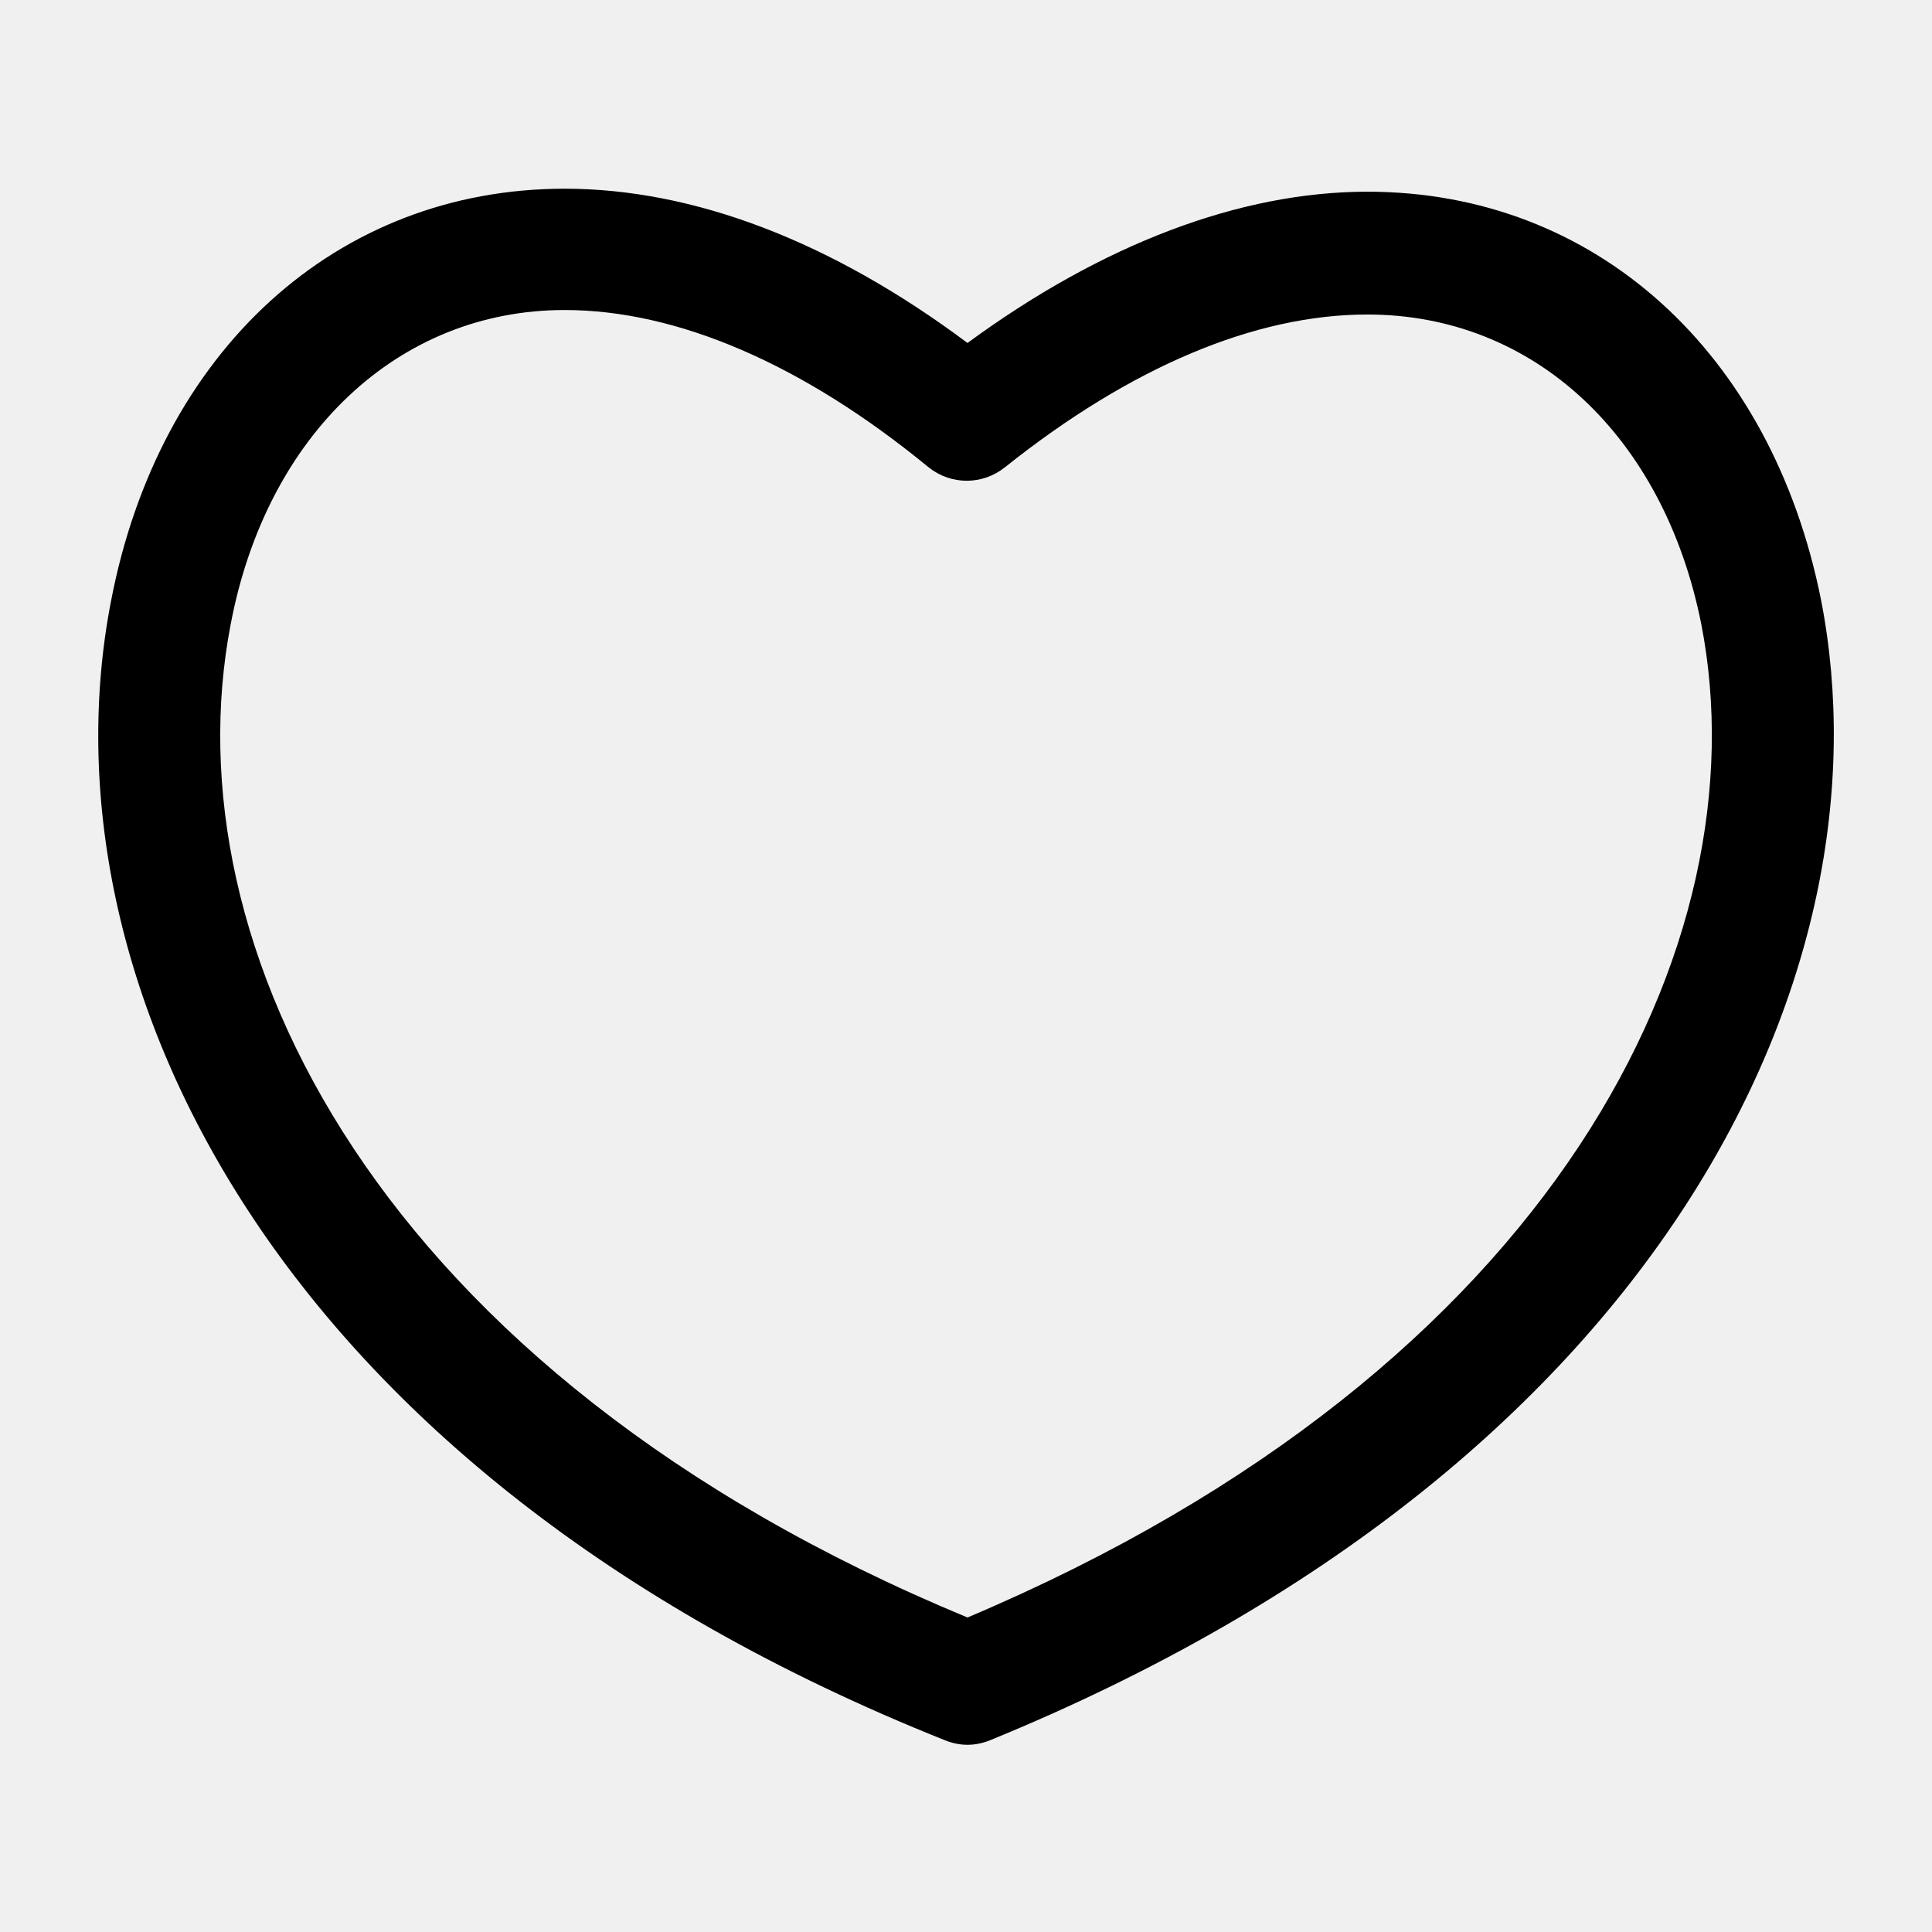
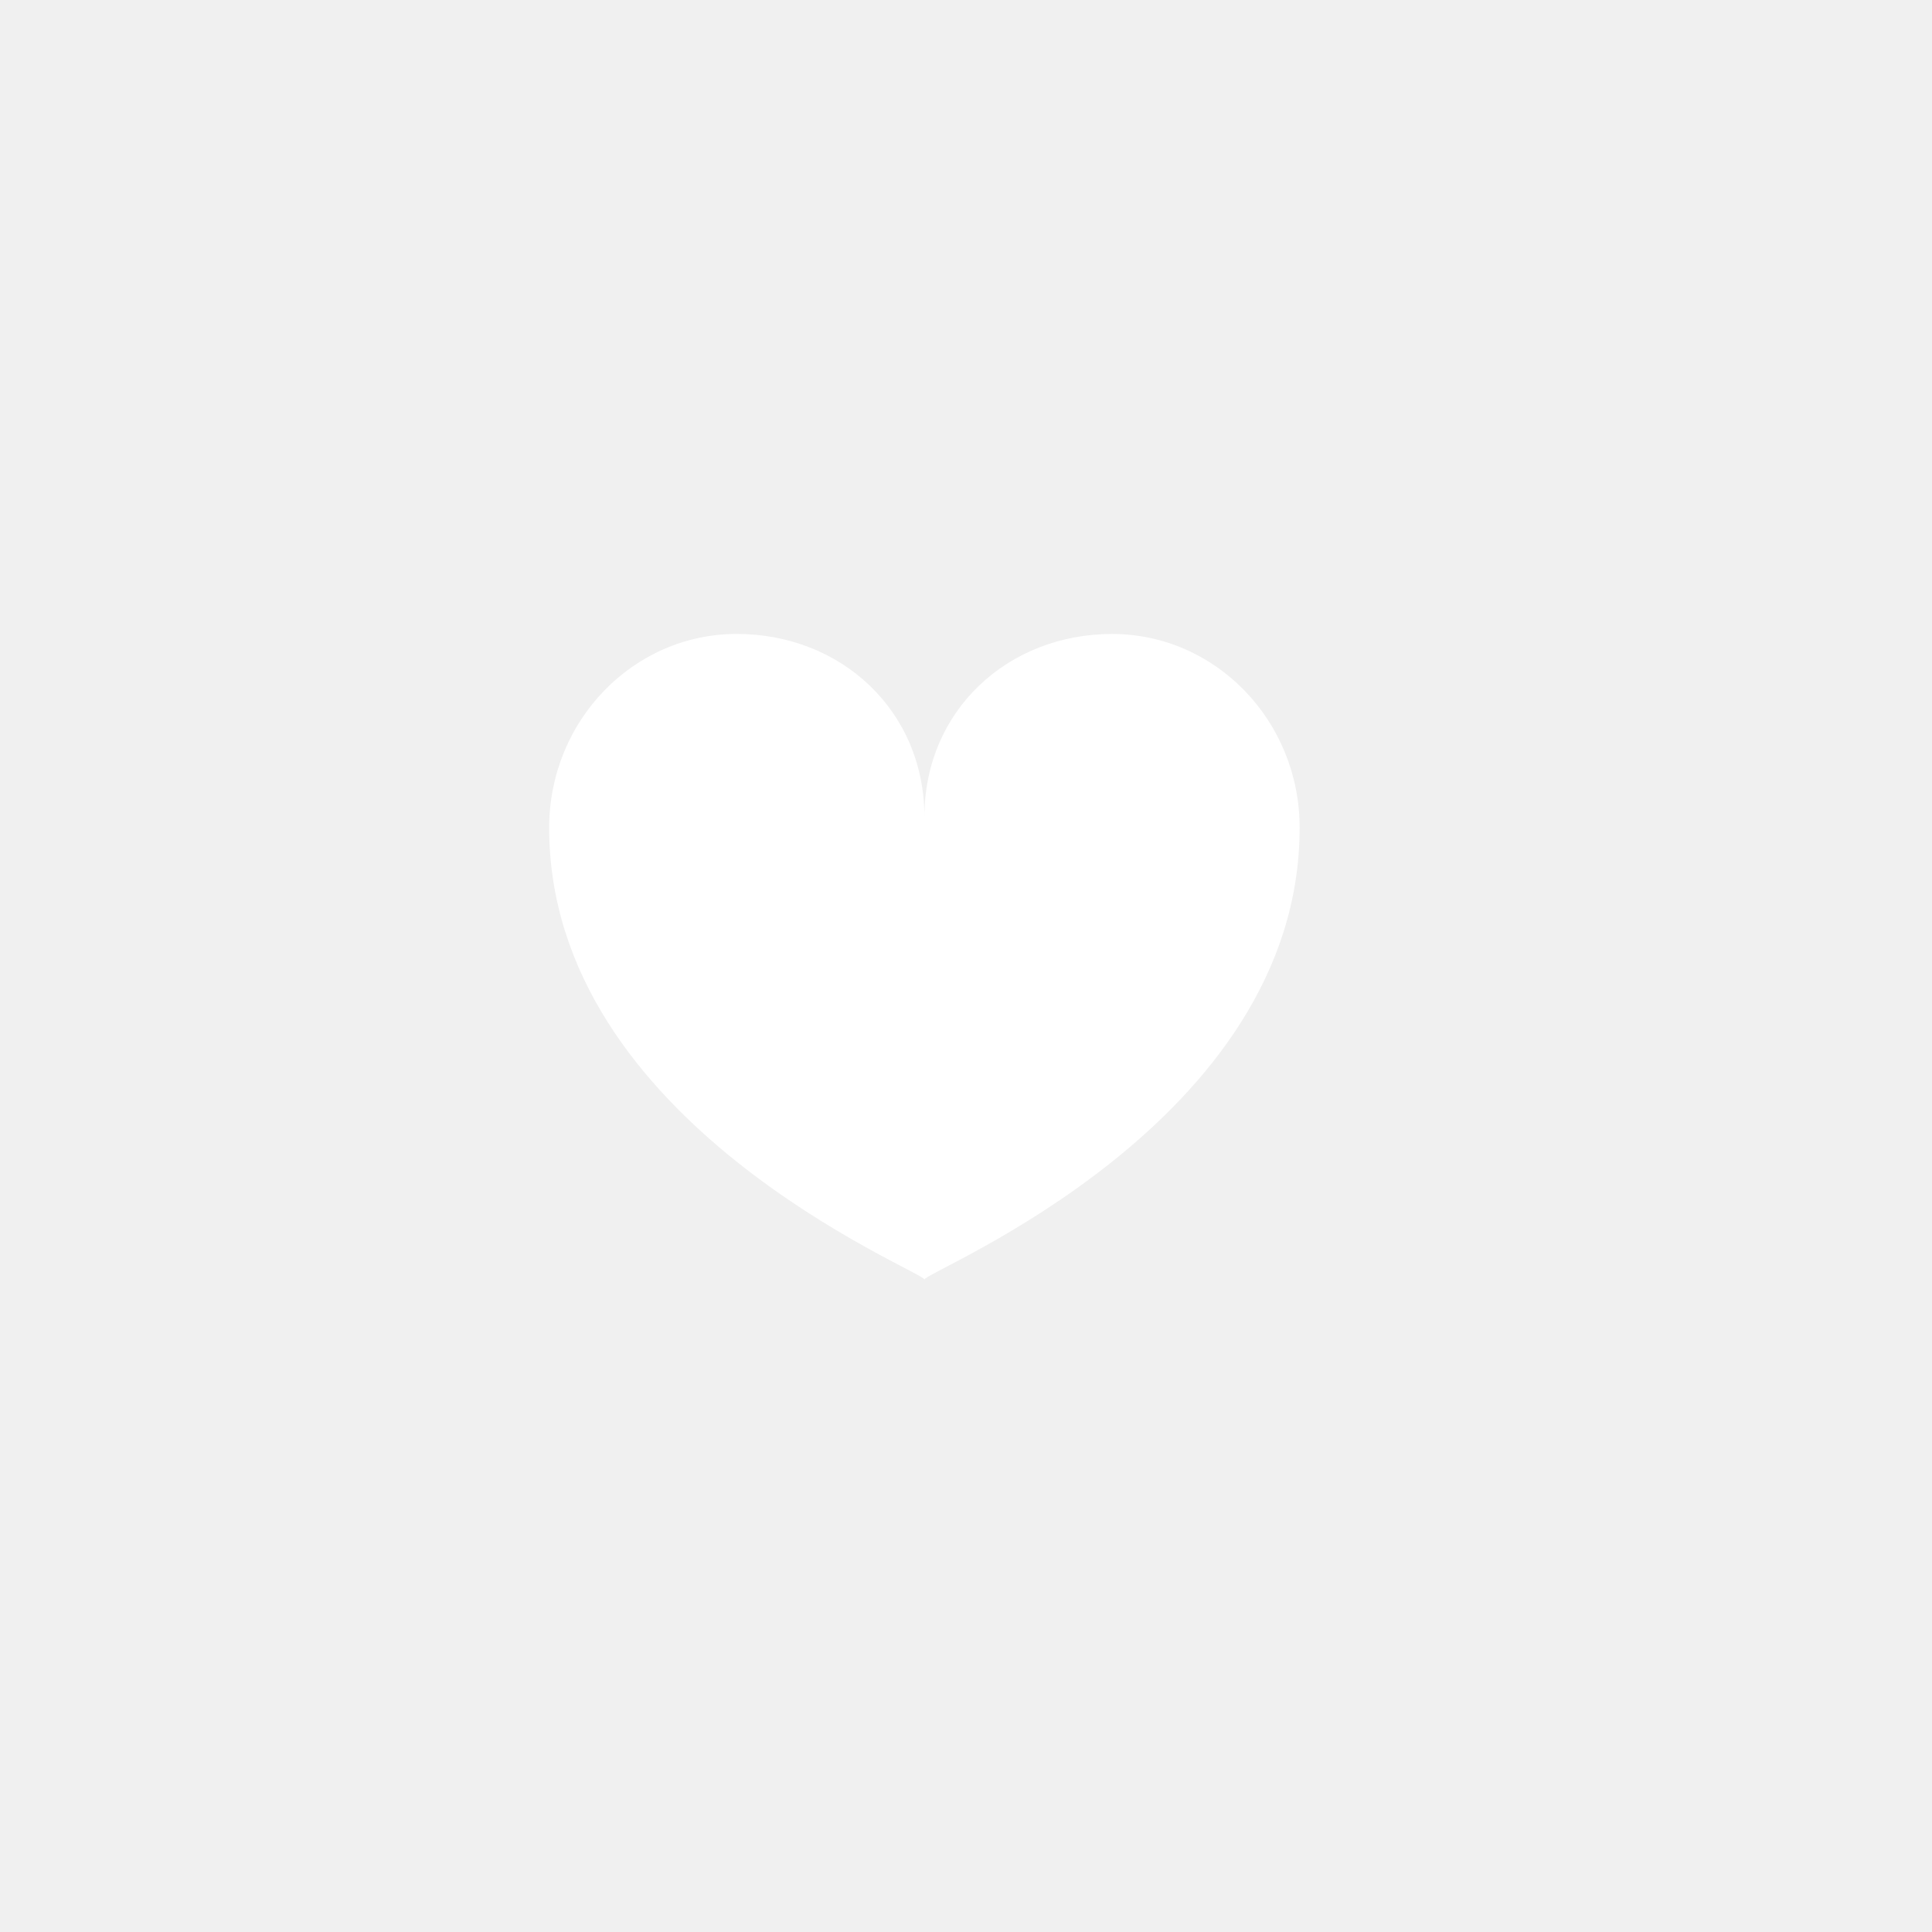
- <svg xmlns="http://www.w3.org/2000/svg" version="1.1" viewBox="0 0 129 129" enable-background="new 0 0 129 129">
+ <svg xmlns="http://www.w3.org/2000/svg" xmlns:xlink="http://www.w3.org/1999/xlink" version="1.1" preserveAspectRatio="xMidYMid meet" viewBox="0 0 640 640" width="640" height="640">
+   <defs>
+     <path d="M368.37 210.01C402.7 210.01 430.52 238.76 430.52 274.22C430.52 372.42 306.22 421.16 306.22 423.86C306.22 423.86 306.22 423.86 306.22 423.86C306.22 421.16 181.92 372.42 181.92 274.21C181.92 238.75 209.75 210 244.07 210C278.4 210 306.22 235.19 306.22 270.66C306.22 235.19 334.04 210.01 368.37 210.01Z" id="f8ghJe8nxx" />
+   </defs>
  <g>
-     <path d="m121.6,40.1c-3.3-16.6-15.1-27.3-30.3-27.3-8.5,0-17.7,3.5-26.7,10.1-9.1-6.8-18.3-10.3-26.9-10.3-15.2,0-27.1,10.8-30.3,27.6-4.8,24.9 10.6,58 55.7,76 0.5,0.2 1,0.3 1.5,0.3 0.5,0 1-0.1 1.5-0.3 45-18.4 60.3-51.4 55.5-76.1zm-57,67.9c-39.6-16.4-53.3-45-49.2-66.3 2.4-12.7 11.2-21 22.3-21 7.5,0 15.9,3.6 24.3,10.5 1.5,1.2 3.6,1.2 5.1,0 8.4-6.7 16.7-10.2 24.2-10.2 11.1,0 19.8,8.1 22.3,20.7 4.1,21.1-9.5,49.6-49,66.3z" />
+     <g>
+       <g>
+         <use xlink:href="#f8ghJe8nxx" opacity="1" fill="#ffffff" fill-opacity="1" />
+       </g>
+     </g>
  </g>
</svg>
